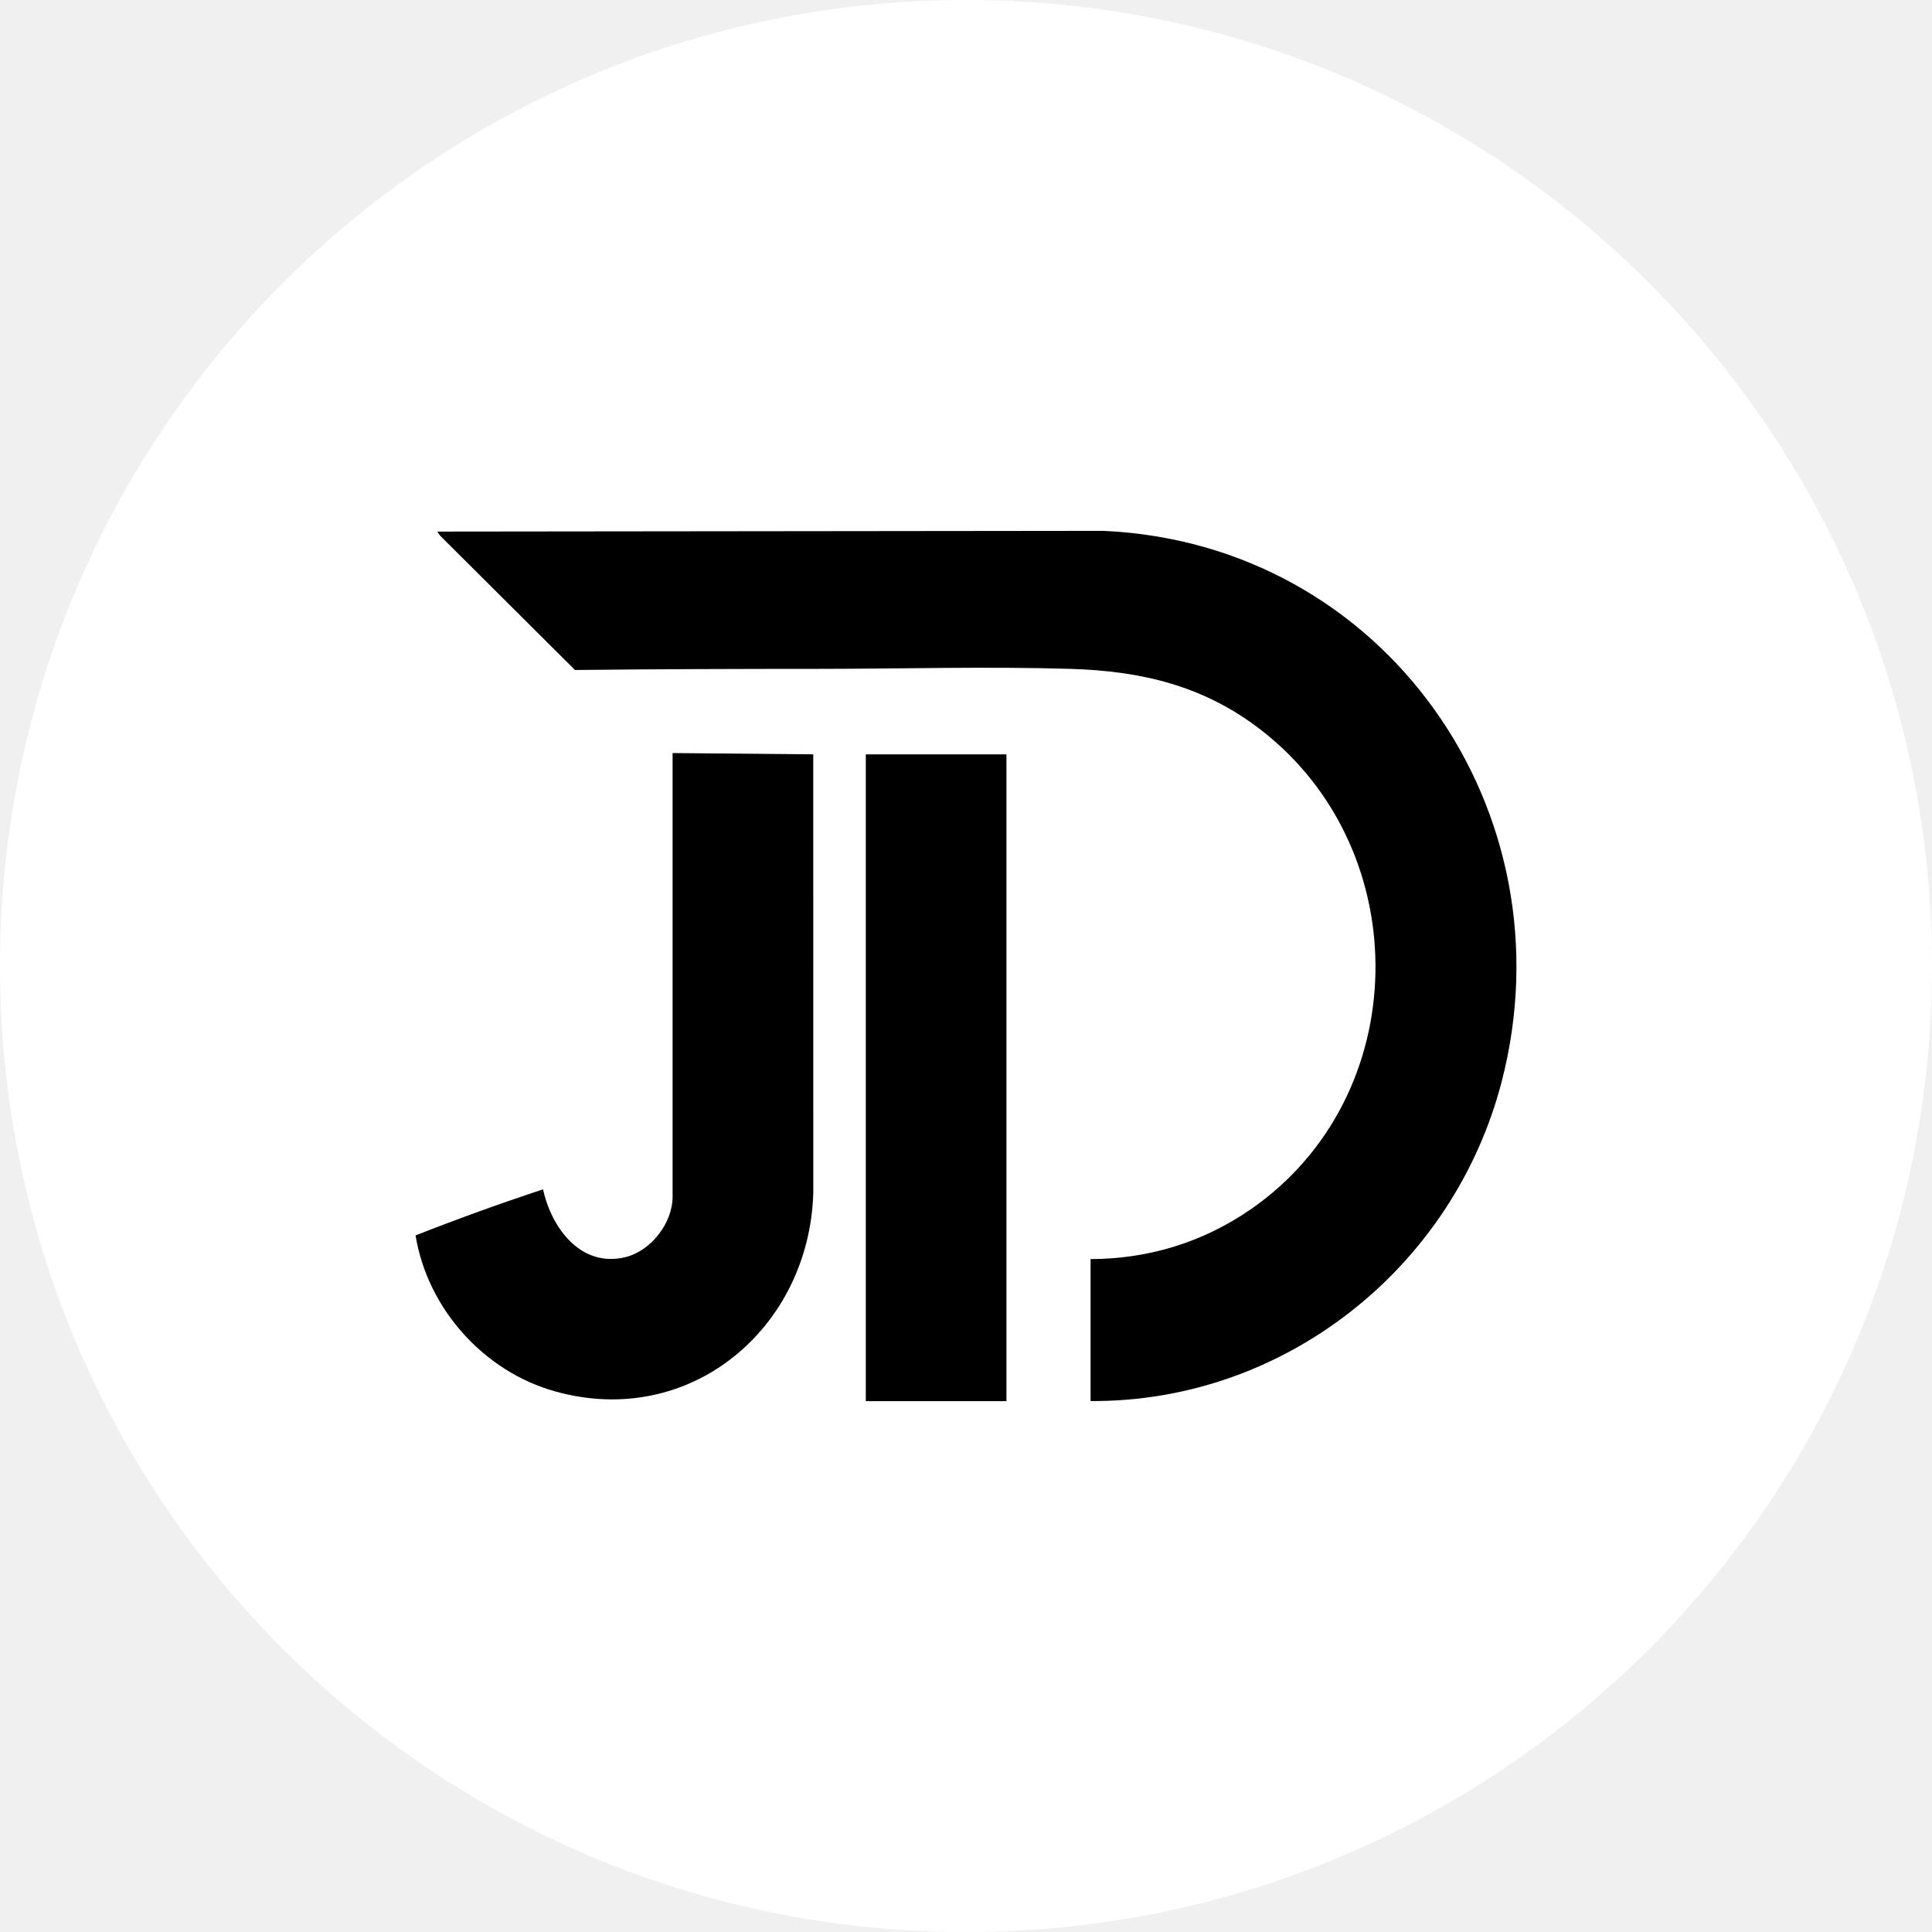
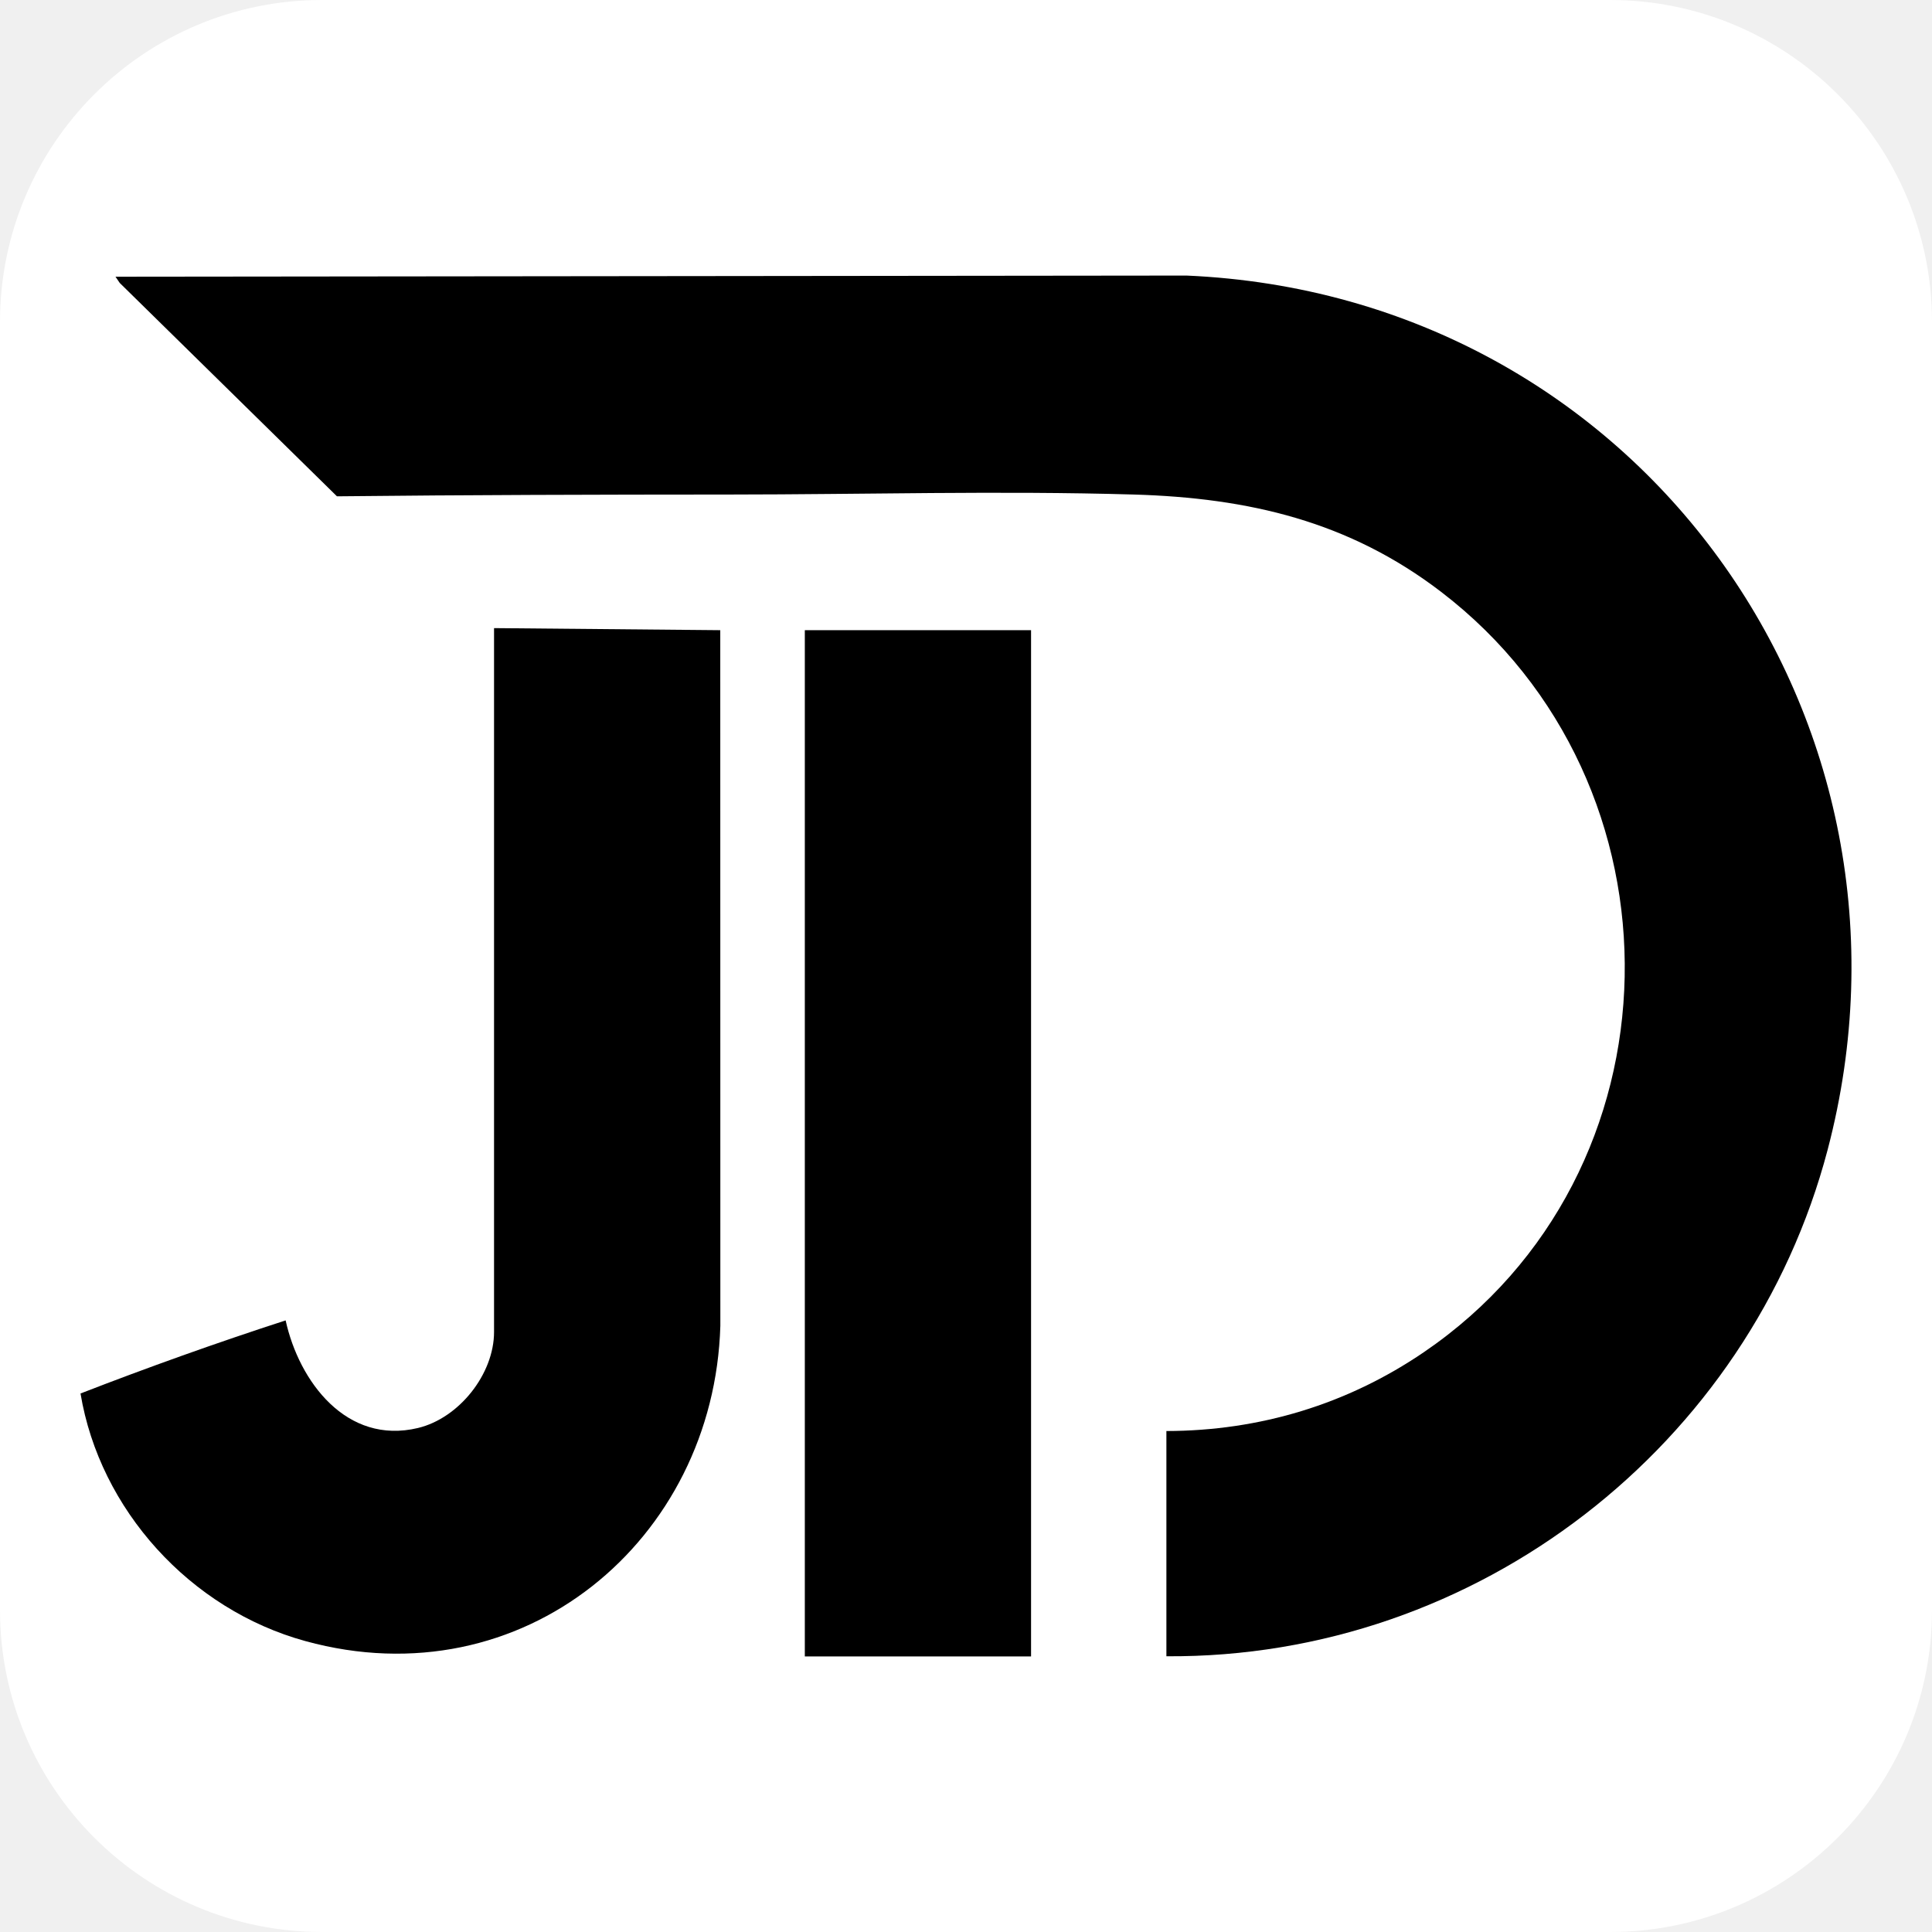
<svg xmlns="http://www.w3.org/2000/svg" id="Layer_1" data-name="Layer 1" viewBox="0 0 1200 1200">
  <defs>
    <style>
      .cls-1 {
        fill: #fff;
      }
    </style>
  </defs>
-   <circle class="cls-1" cx="600" cy="600" r="600" />
-   <g>
-     <path d="M677.37,870.21v-88.17c36.08-.08,69.84-10.46,99.37-30.84,101.29-69.91,103.34-222.68,6.67-297.67-35.53-27.56-74.17-36.77-118.66-38.09-51.86-1.54-104.35-.02-155.93,0-50.75.02-101.3.15-151.7.7l-83.86-83.53-1.64-2.44,413.54-.45c174.94,7.71,291.2,174.11,247.51,342.28-30,115.47-135.01,199.02-255.3,198.21Z" />
-     <path d="M417.76,467.73l87.36.81.03,272.3c-2.42,84.01-76.31,146.78-160.22,123.42-44.56-12.41-79.4-51.52-86.82-96.92,26.05-10.24,52.54-19.84,79.19-28.61,5.19,23.94,23.51,48.83,51.1,42.12,15.87-3.86,29.36-21.12,29.36-37.58v-275.53Z" />
-     <rect x="537.77" y="468.55" width="87.35" height="401.73" />
+   <g id="Icon">
+     <rect class="cls-1" width="1200" height="1200" rx="200" ry="200" />
+     <g>
+       <path d="M724.47,1028.74v-139.9c58.04-.12,112.35-16.59,159.86-48.94,162.94-110.92,166.23-353.33,10.74-472.31-57.15-43.73-119.31-58.34-190.89-60.43-83.43-2.44-167.87-.03-250.85,0-81.64.04-162.96.23-244.04,1.11L74.38,175.75l-2.64-3.88,665.25-.71c281.42,12.24,468.44,276.27,398.16,543.09-48.26,183.22-217.19,315.79-410.69,314.49Z" />
+       <path d="M306.84,390.13l140.53,1.29.05,432.06c-3.89,133.29-122.76,232.9-257.74,195.83-71.68-19.69-127.72-81.75-139.67-153.79,41.9-16.25,84.51-31.48,127.4-45.4,8.34,37.99,37.82,77.47,82.21,66.83,25.53-6.13,47.24-33.51,47.24-59.63v-437.18Z" />
+       <rect x="499.89" y="391.42" width="140.52" height="637.42" />
+     </g>
  </g>
</svg>
